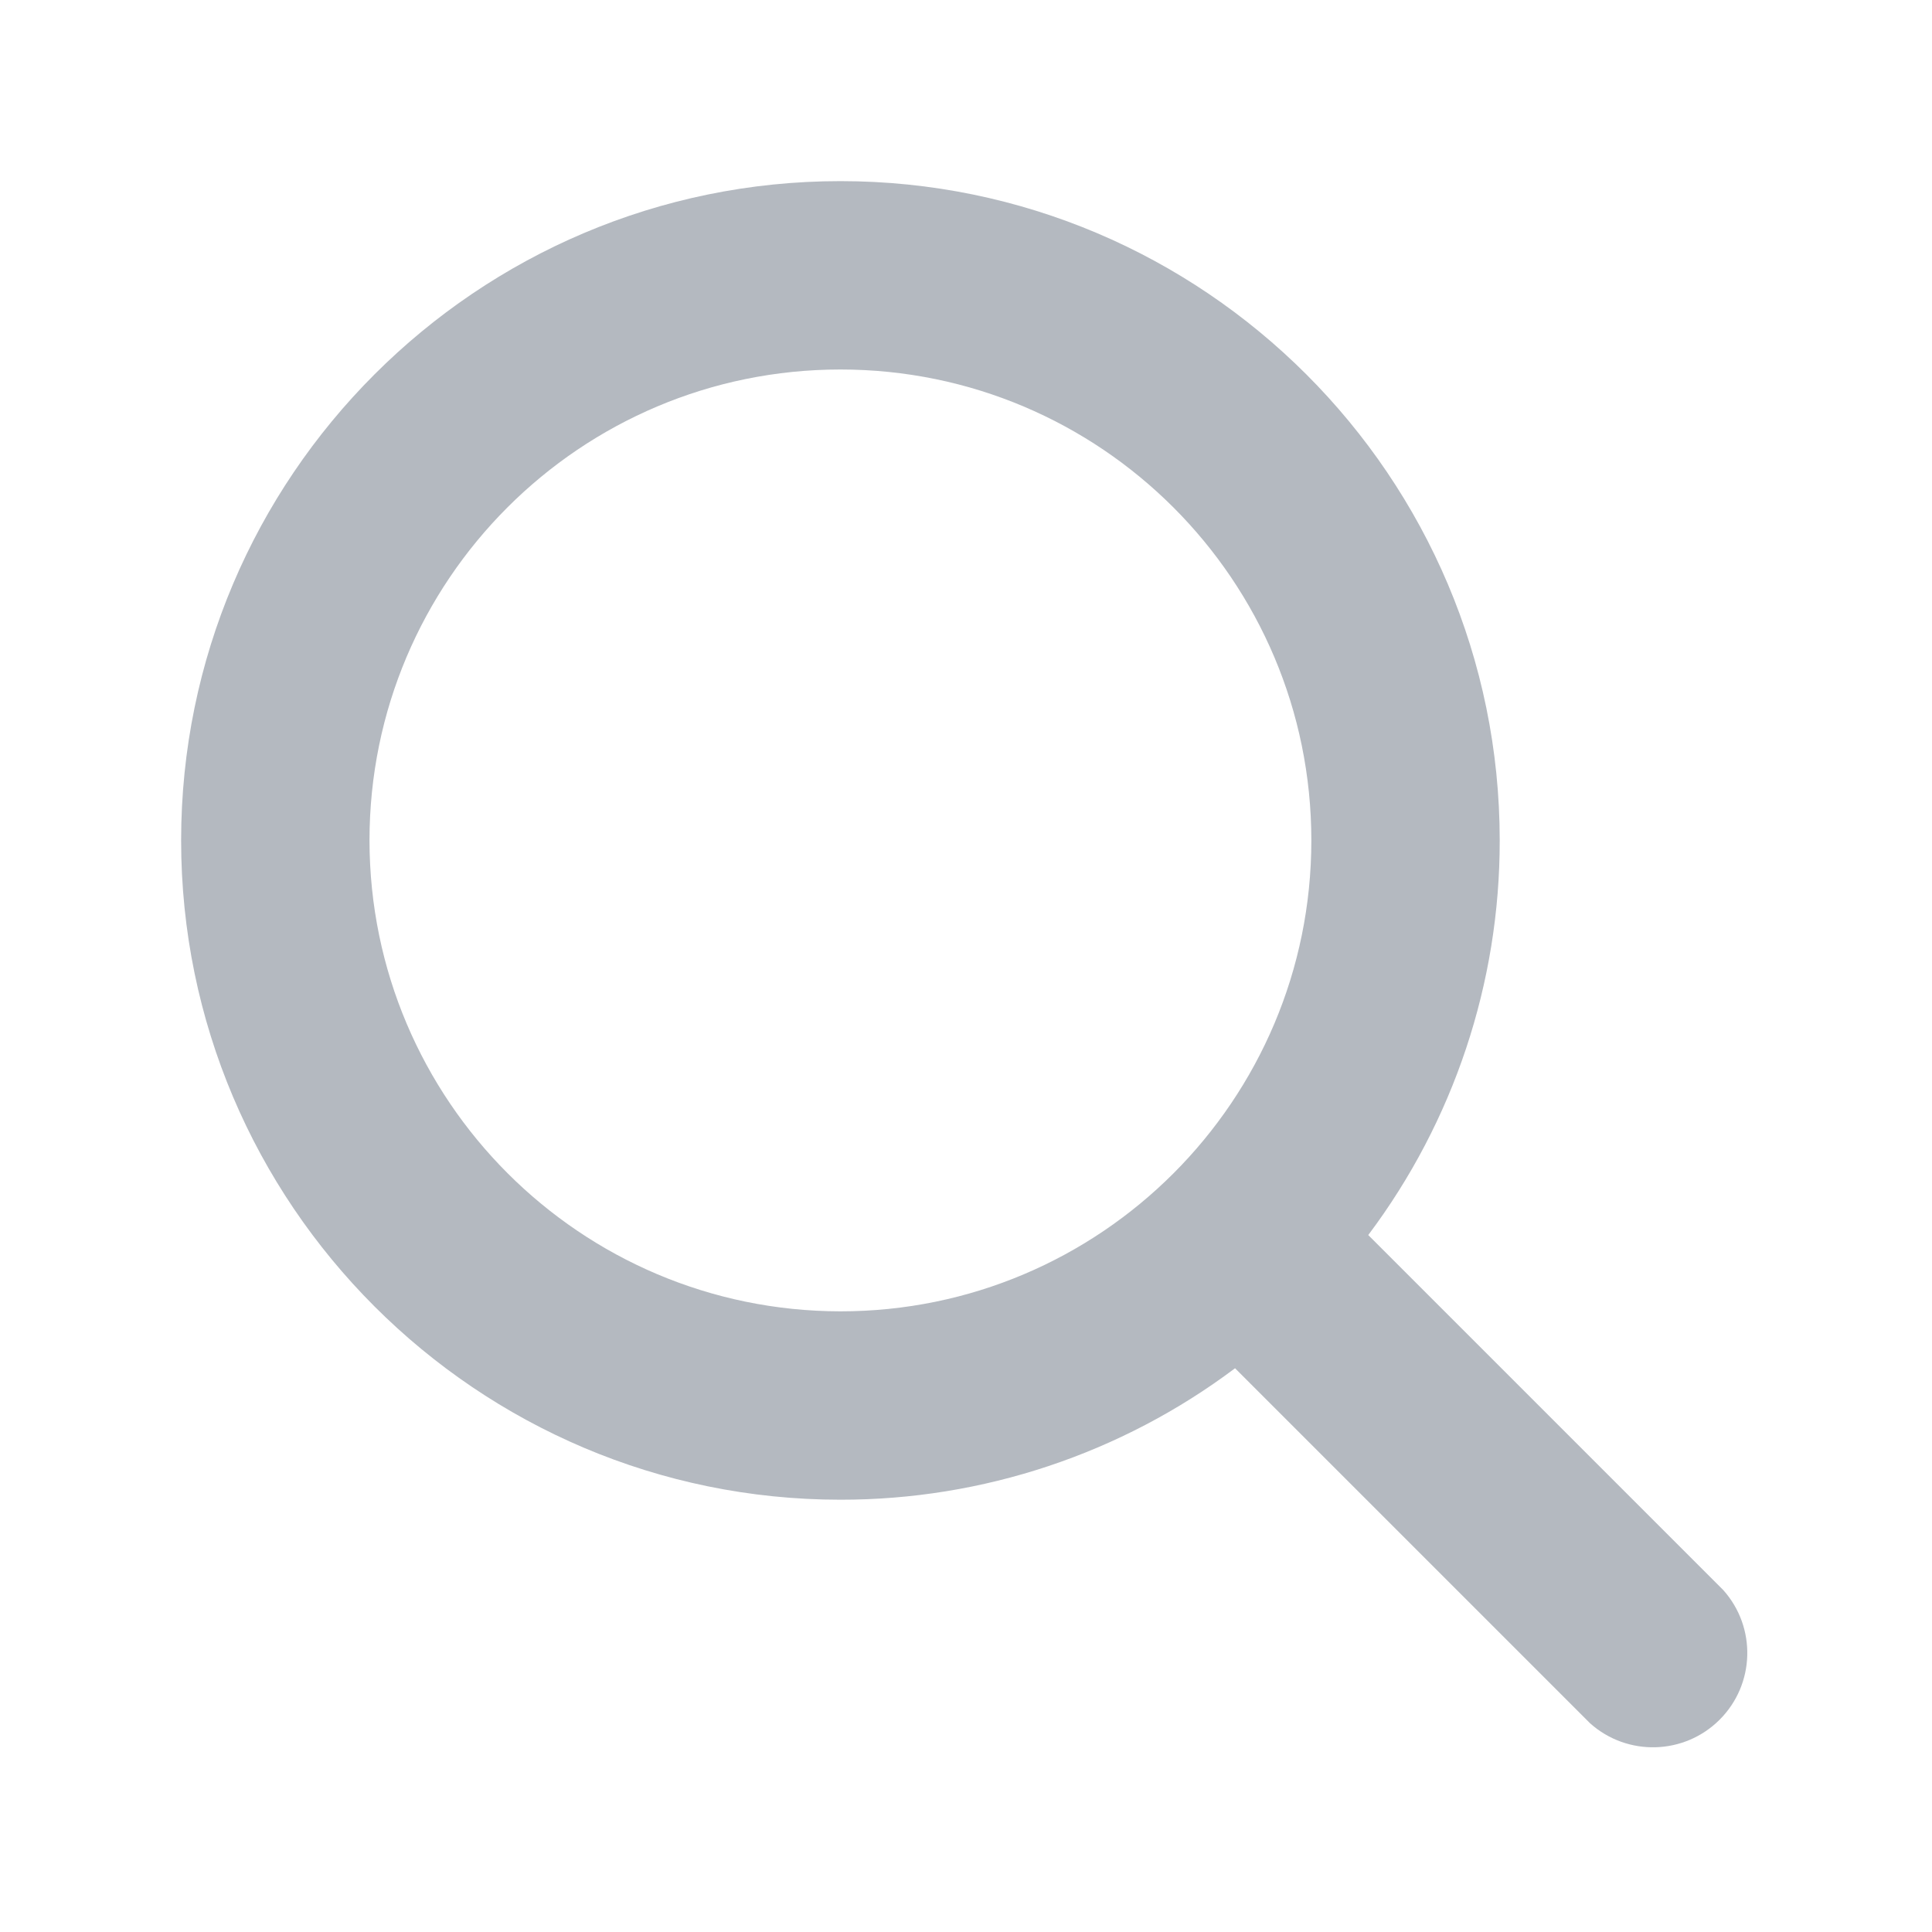
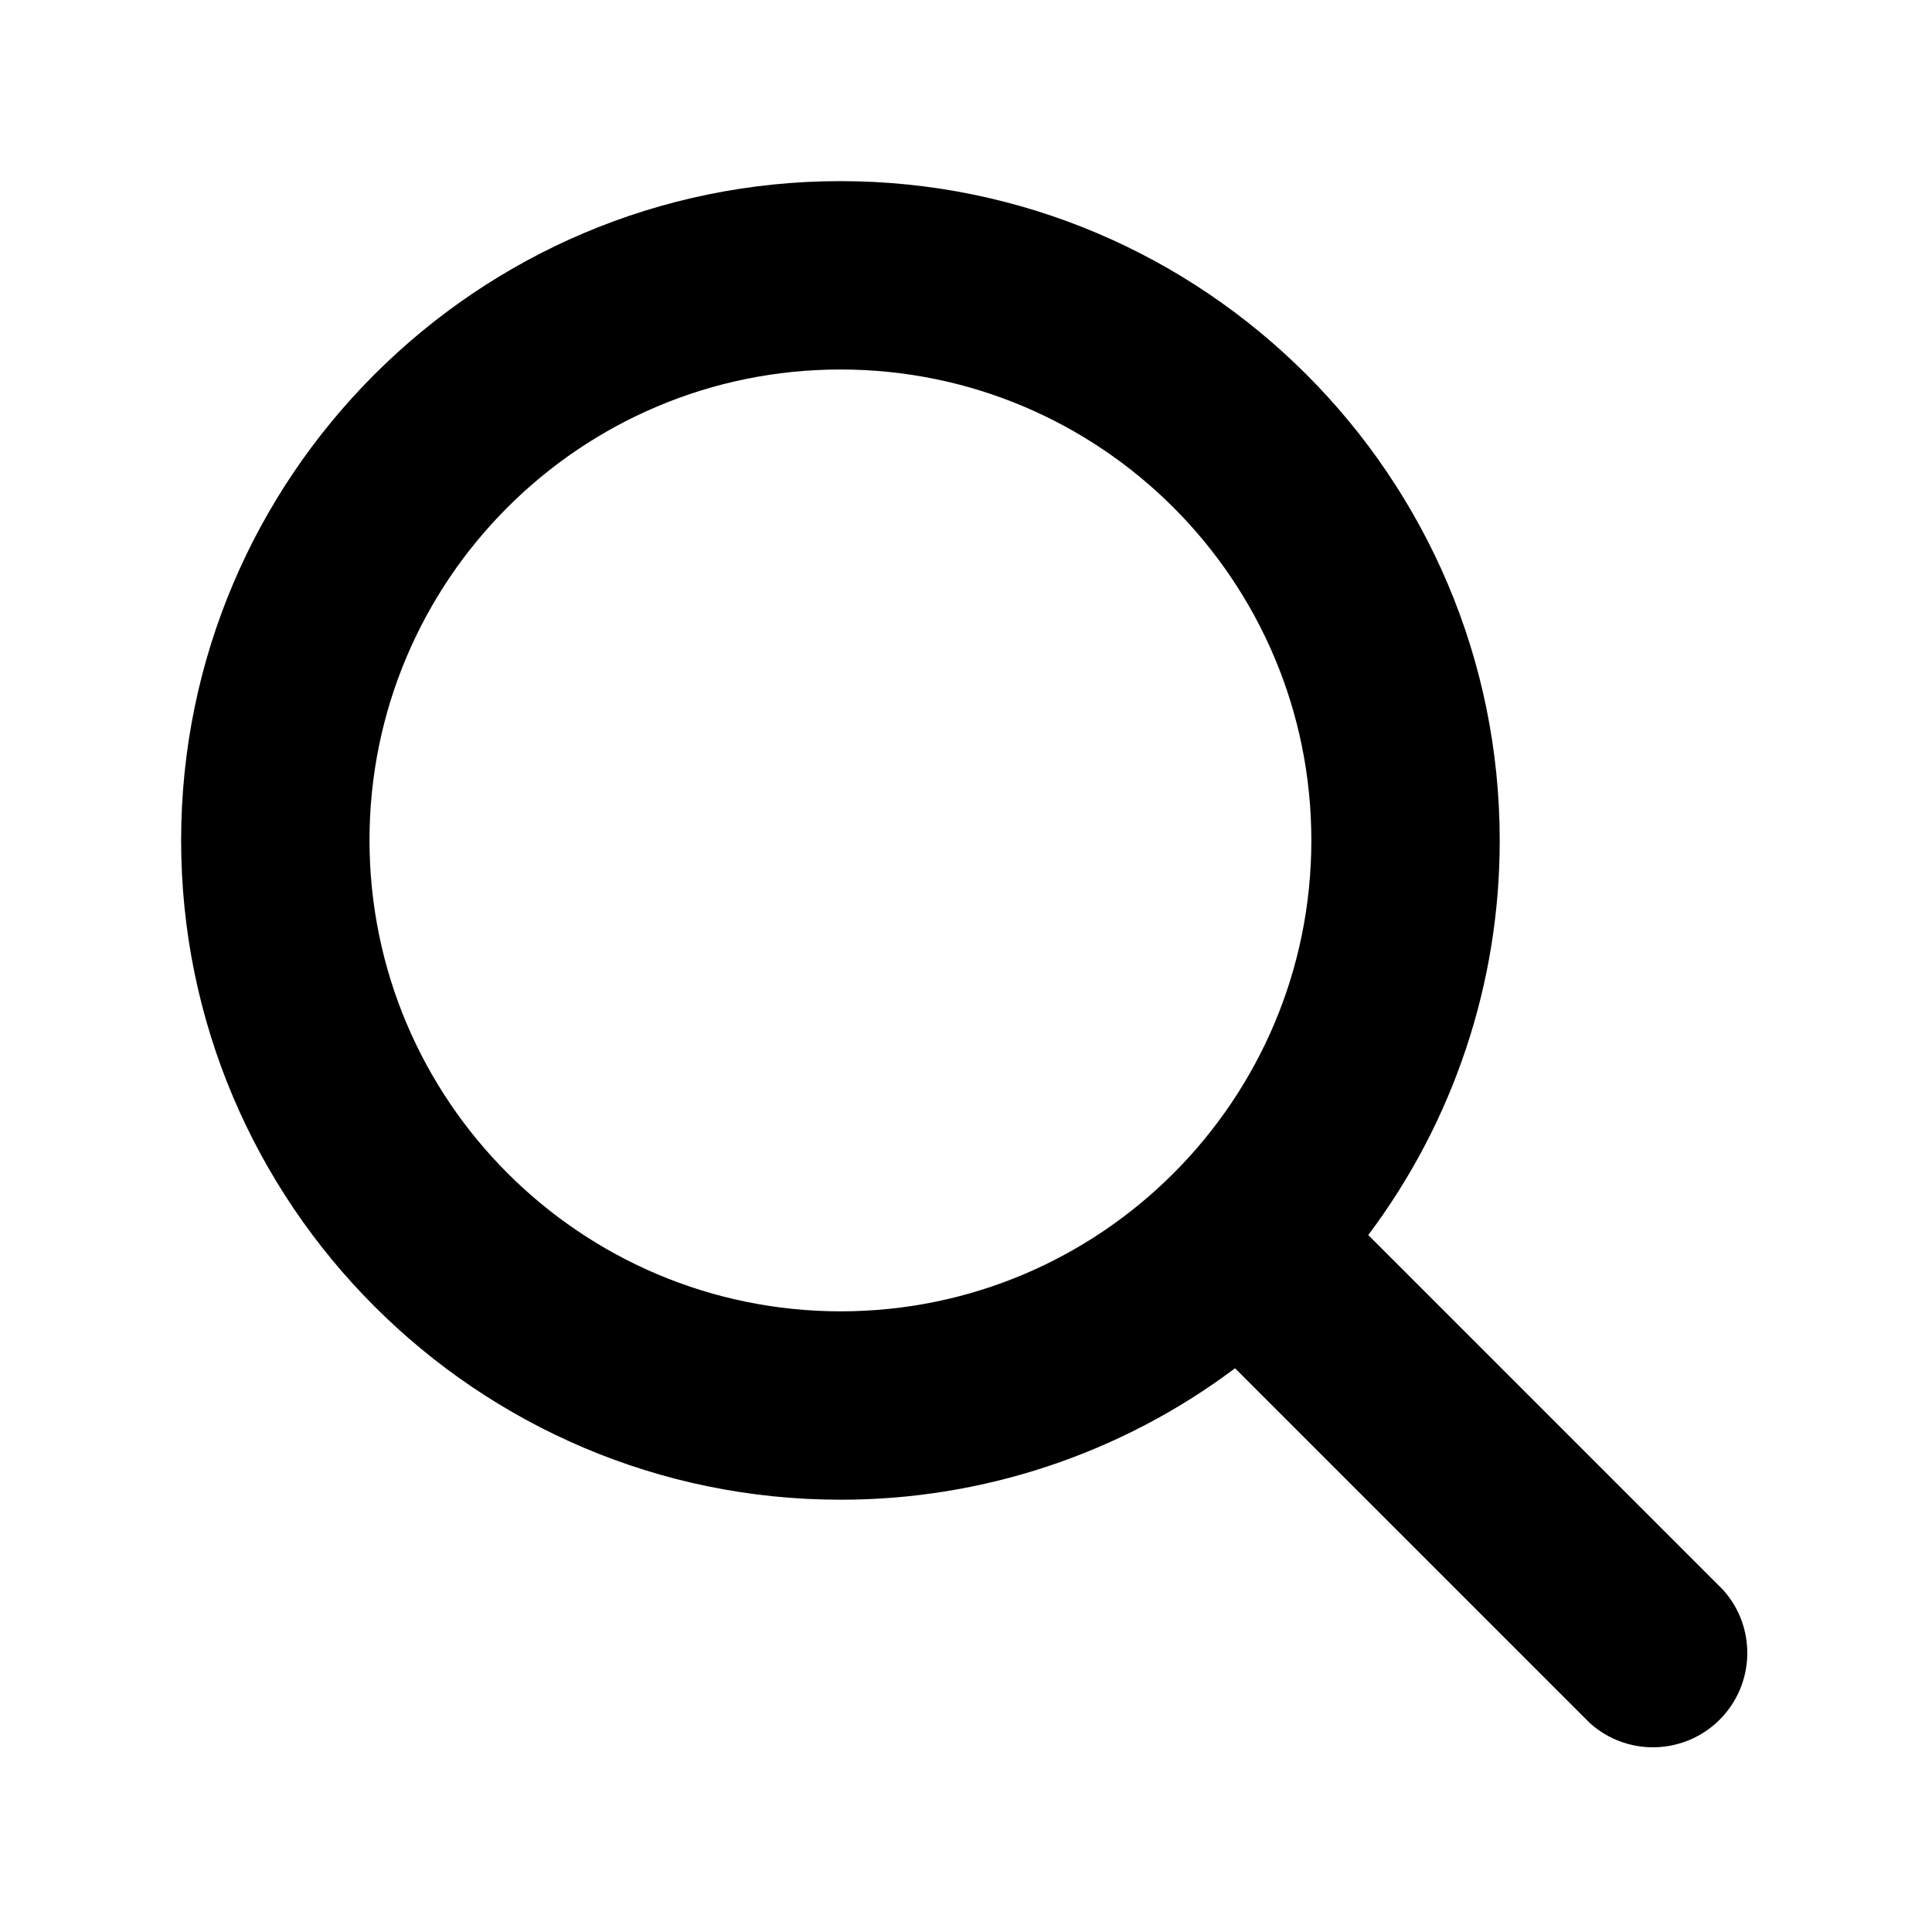
- <svg xmlns="http://www.w3.org/2000/svg" fill="#b4b9c0" height="512" viewBox="0 0 512 512" width="512">
+ <svg xmlns="http://www.w3.org/2000/svg" fill="#000" height="512" viewBox="0 0 512 512" width="512">
  <path d="M456.69,421.39,362.6,327.3a173.81,173.81,0,0,0,34.84-104.58C397.44,126.38,319.06,48,222.72,48S48,126.38,48,222.72s78.38,174.72,174.72,174.72A173.81,173.81,0,0,0,327.3,362.6l94.09,94.09a25,25,0,0,0,35.3-35.3ZM97.92,222.72a124.8,124.8,0,1,1,124.8,124.8A124.95,124.95,0,0,1,97.92,222.72Z" />
</svg>
